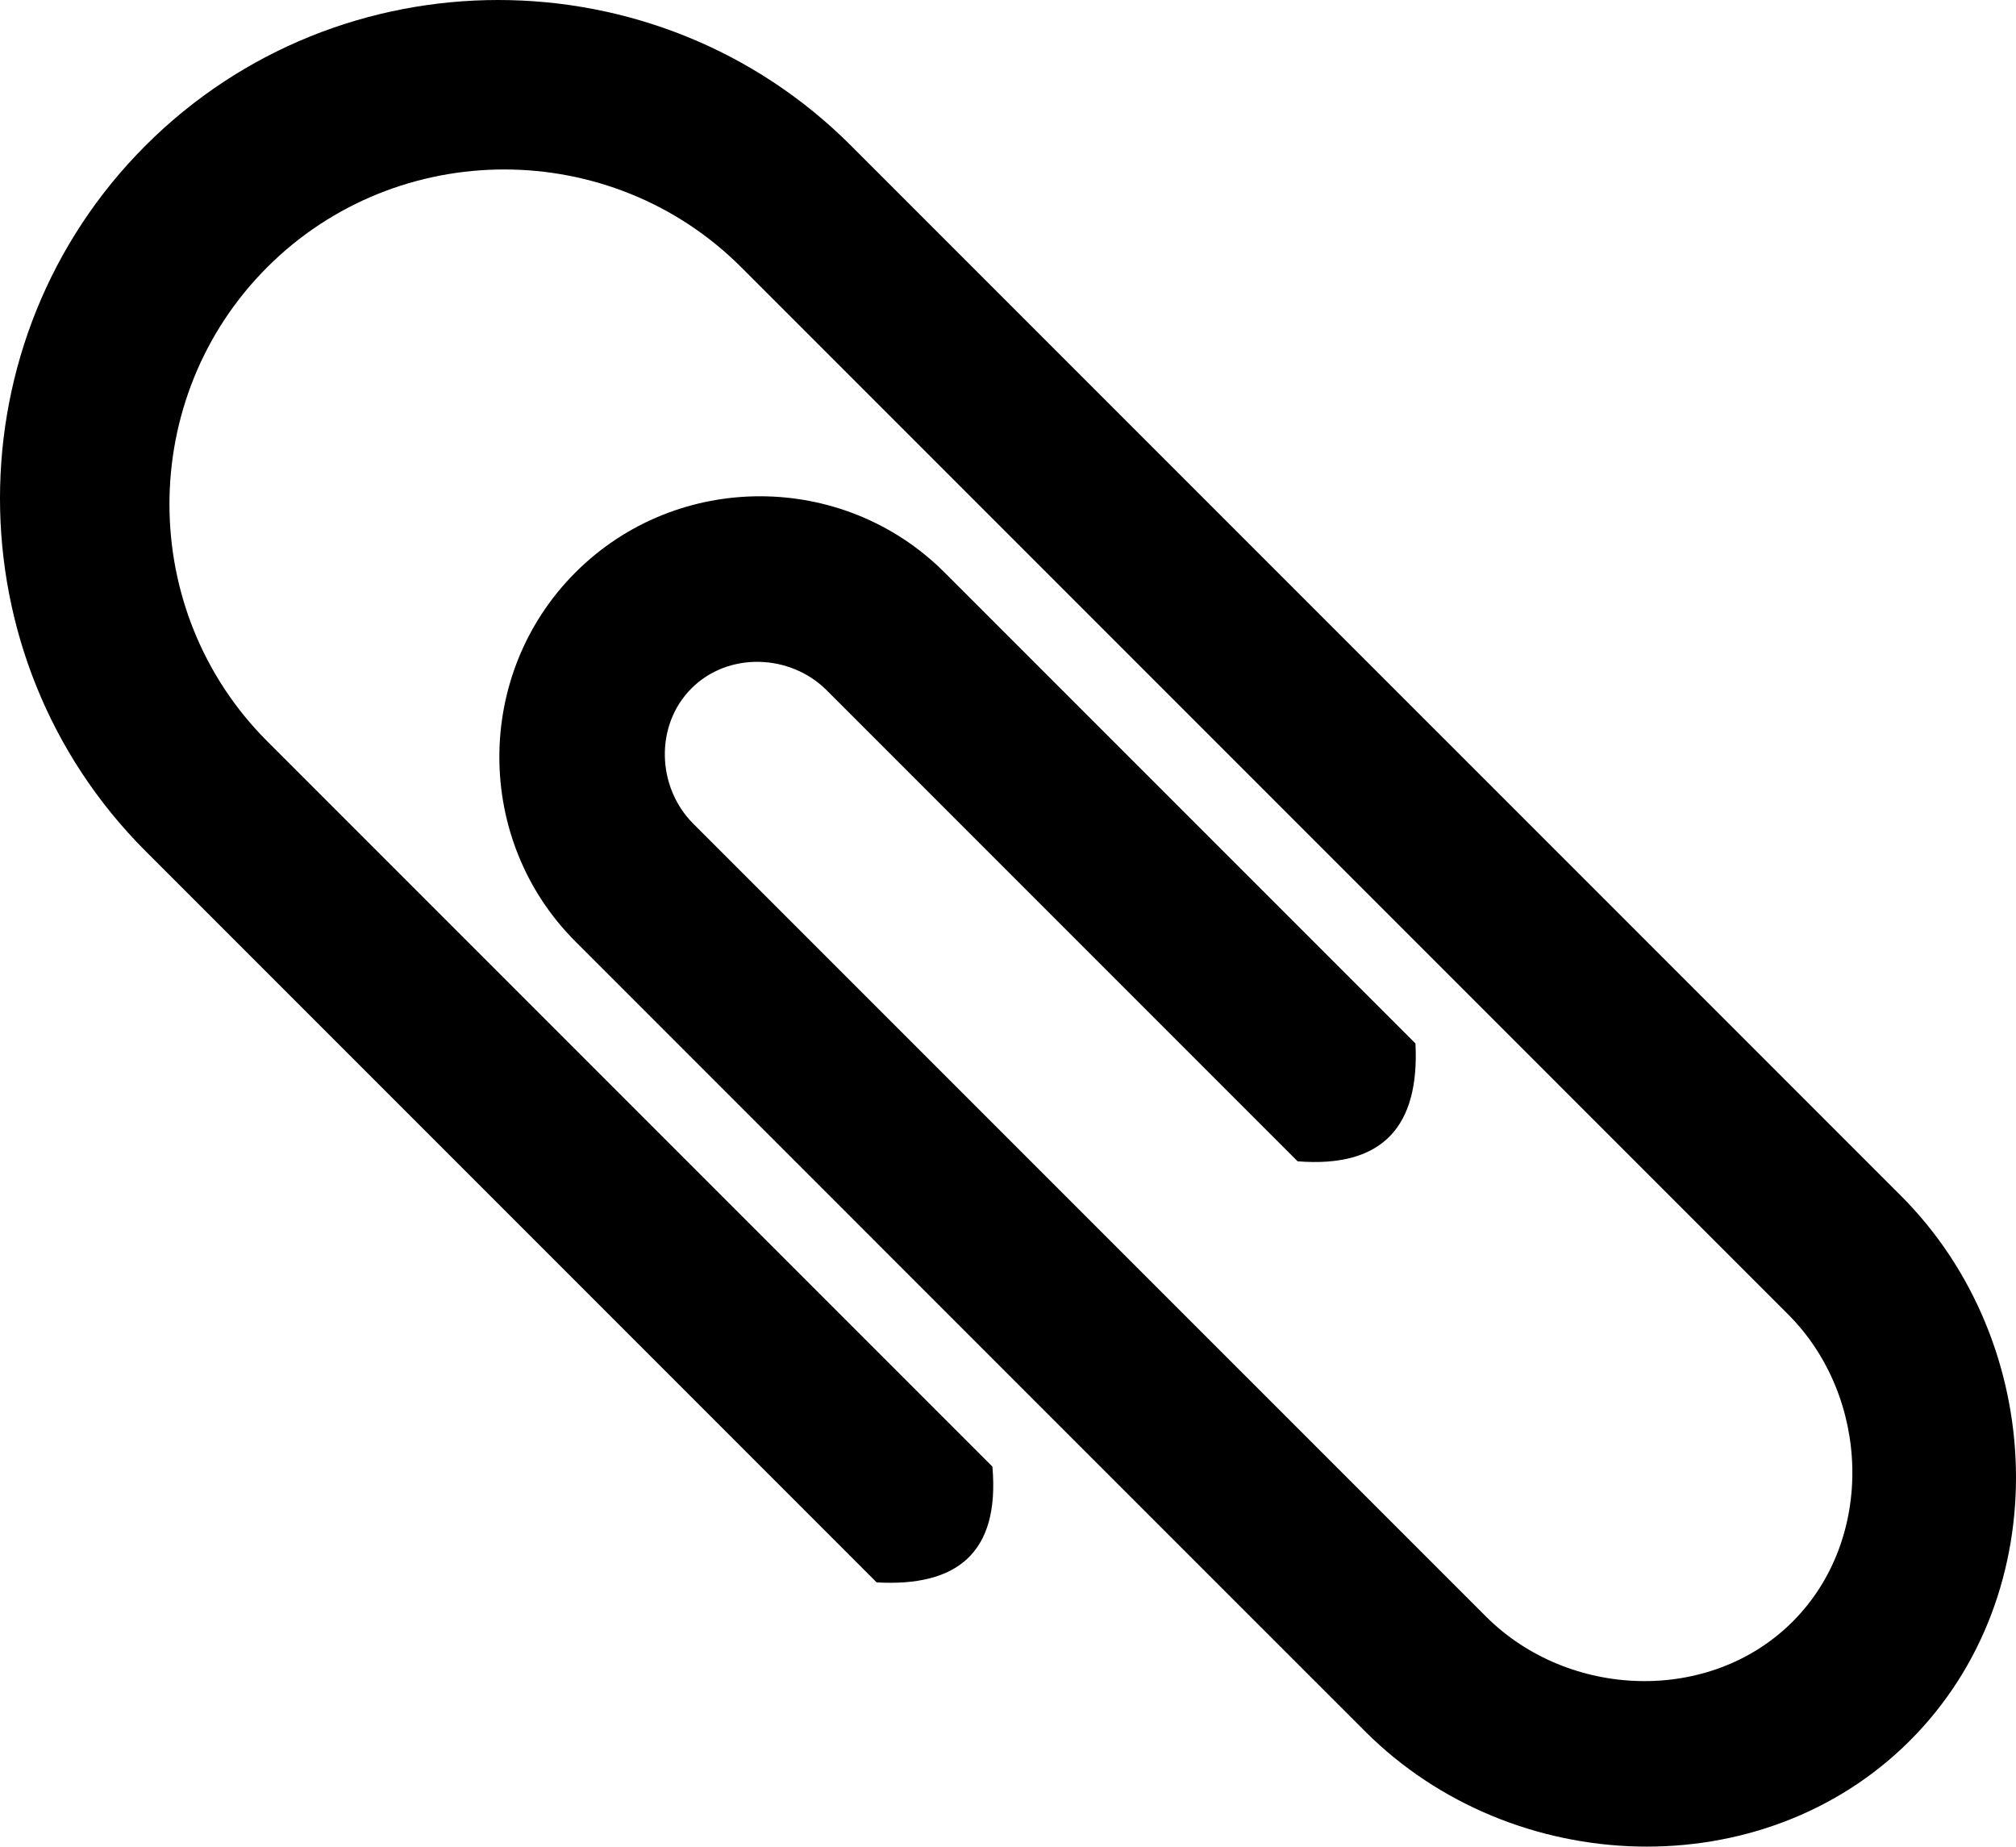
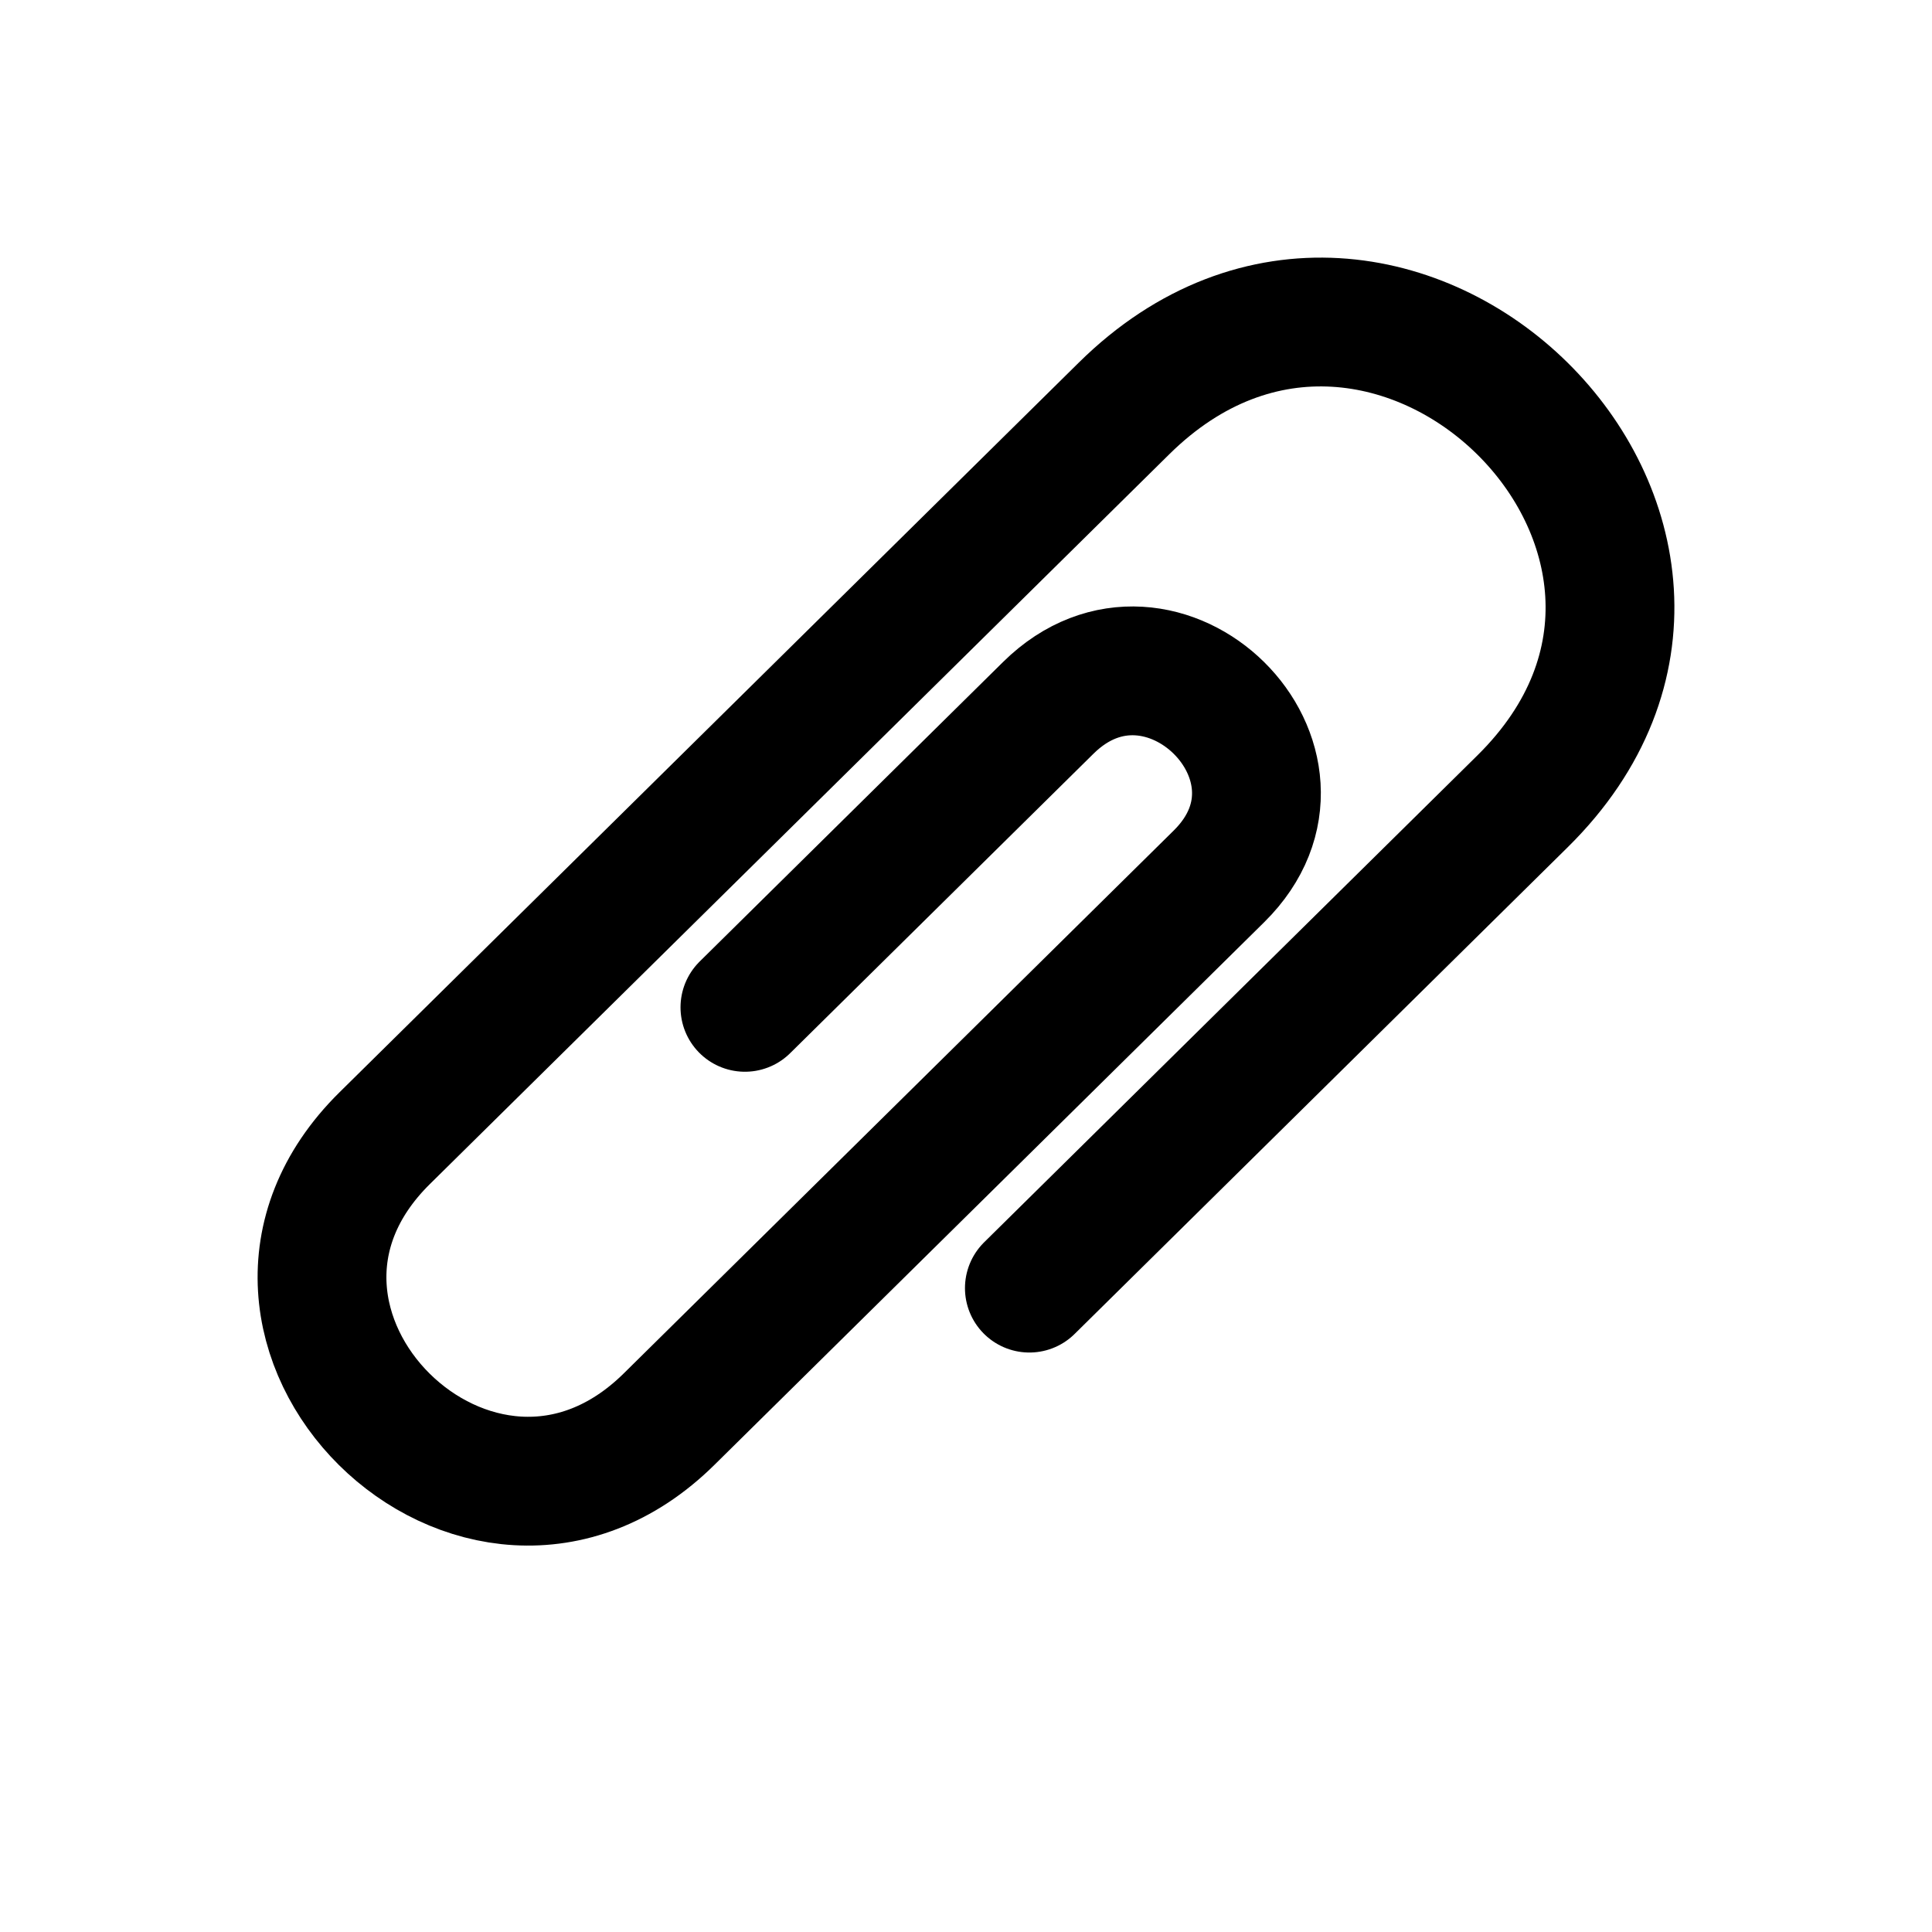
- <svg xmlns="http://www.w3.org/2000/svg" version="1.1" id="Layer_1" x="0px" y="0px" width="122.877px" height="112.531px" viewBox="0 0 122.877 112.531" enable-background="new 0 0 122.877 112.531" xml:space="preserve">
-   <g>
-     <path fill-rule="evenodd" clip-rule="evenodd" d="M8.872,8.869L8.872,8.869C-2.956,20.694-2.958,40.039,8.87,51.864L53.433,96.43 c4.873,0.274,7.517-1.769,7.055-7.055L16.287,45.172c-7.945-7.945-7.945-20.941,0-28.887l0,0 c7.943-7.942,20.943-7.945,28.889-0.002c21.27,21.27,42.542,42.543,63.807,63.81c5.035,5.032,5.318,13.691,0.279,18.73l0,0 c-5.035,5.036-13.656,4.721-18.693-0.315C74.424,82.364,58.402,66.342,42.256,50.197c-2.235-2.235-2.349-6.006-0.113-8.245l0,0 c2.234-2.236,6.009-2.12,8.245,0.113L79.092,70.77c5.201,0.411,7.434-2.138,7.182-7.181L57.569,34.884 c-6.188-6.188-16.308-6.188-22.492-0.002l0,0c-6.19,6.188-6.184,16.315-0.002,22.496l19.662,19.664l9.269,9.27l19.201,19.199 c8.977,8.978,24.23,9.54,33.207,0.56c8.982-8.981,8.422-24.23-0.559-33.21L87.387,44.392v0.002L51.862,8.869 C40.039-2.958,20.693-2.954,8.872,8.869L8.872,8.869z" />
-   </g>
+ <svg xmlns="http://www.w3.org/2000/svg" width="30" height="30" viewBox="0 0 30 30" fill="none">
+   <path d="M15.984 20.002C15.984 20.002 21 15.051 23.644 12.441C27.76 8.378 21.576 2.273 17.454 6.342C13.627 10.119 8.622 15.059 5.972 17.675C3.029 20.581 7.432 24.956 10.39 22.036C13.348 19.116 17.161 15.352 18.928 13.608C20.694 11.865 18.043 9.248 16.277 10.992C14.511 12.736 11.567 15.642 11.567 15.642" stroke="black" stroke-width="2" stroke-linecap="round" />
</svg>
